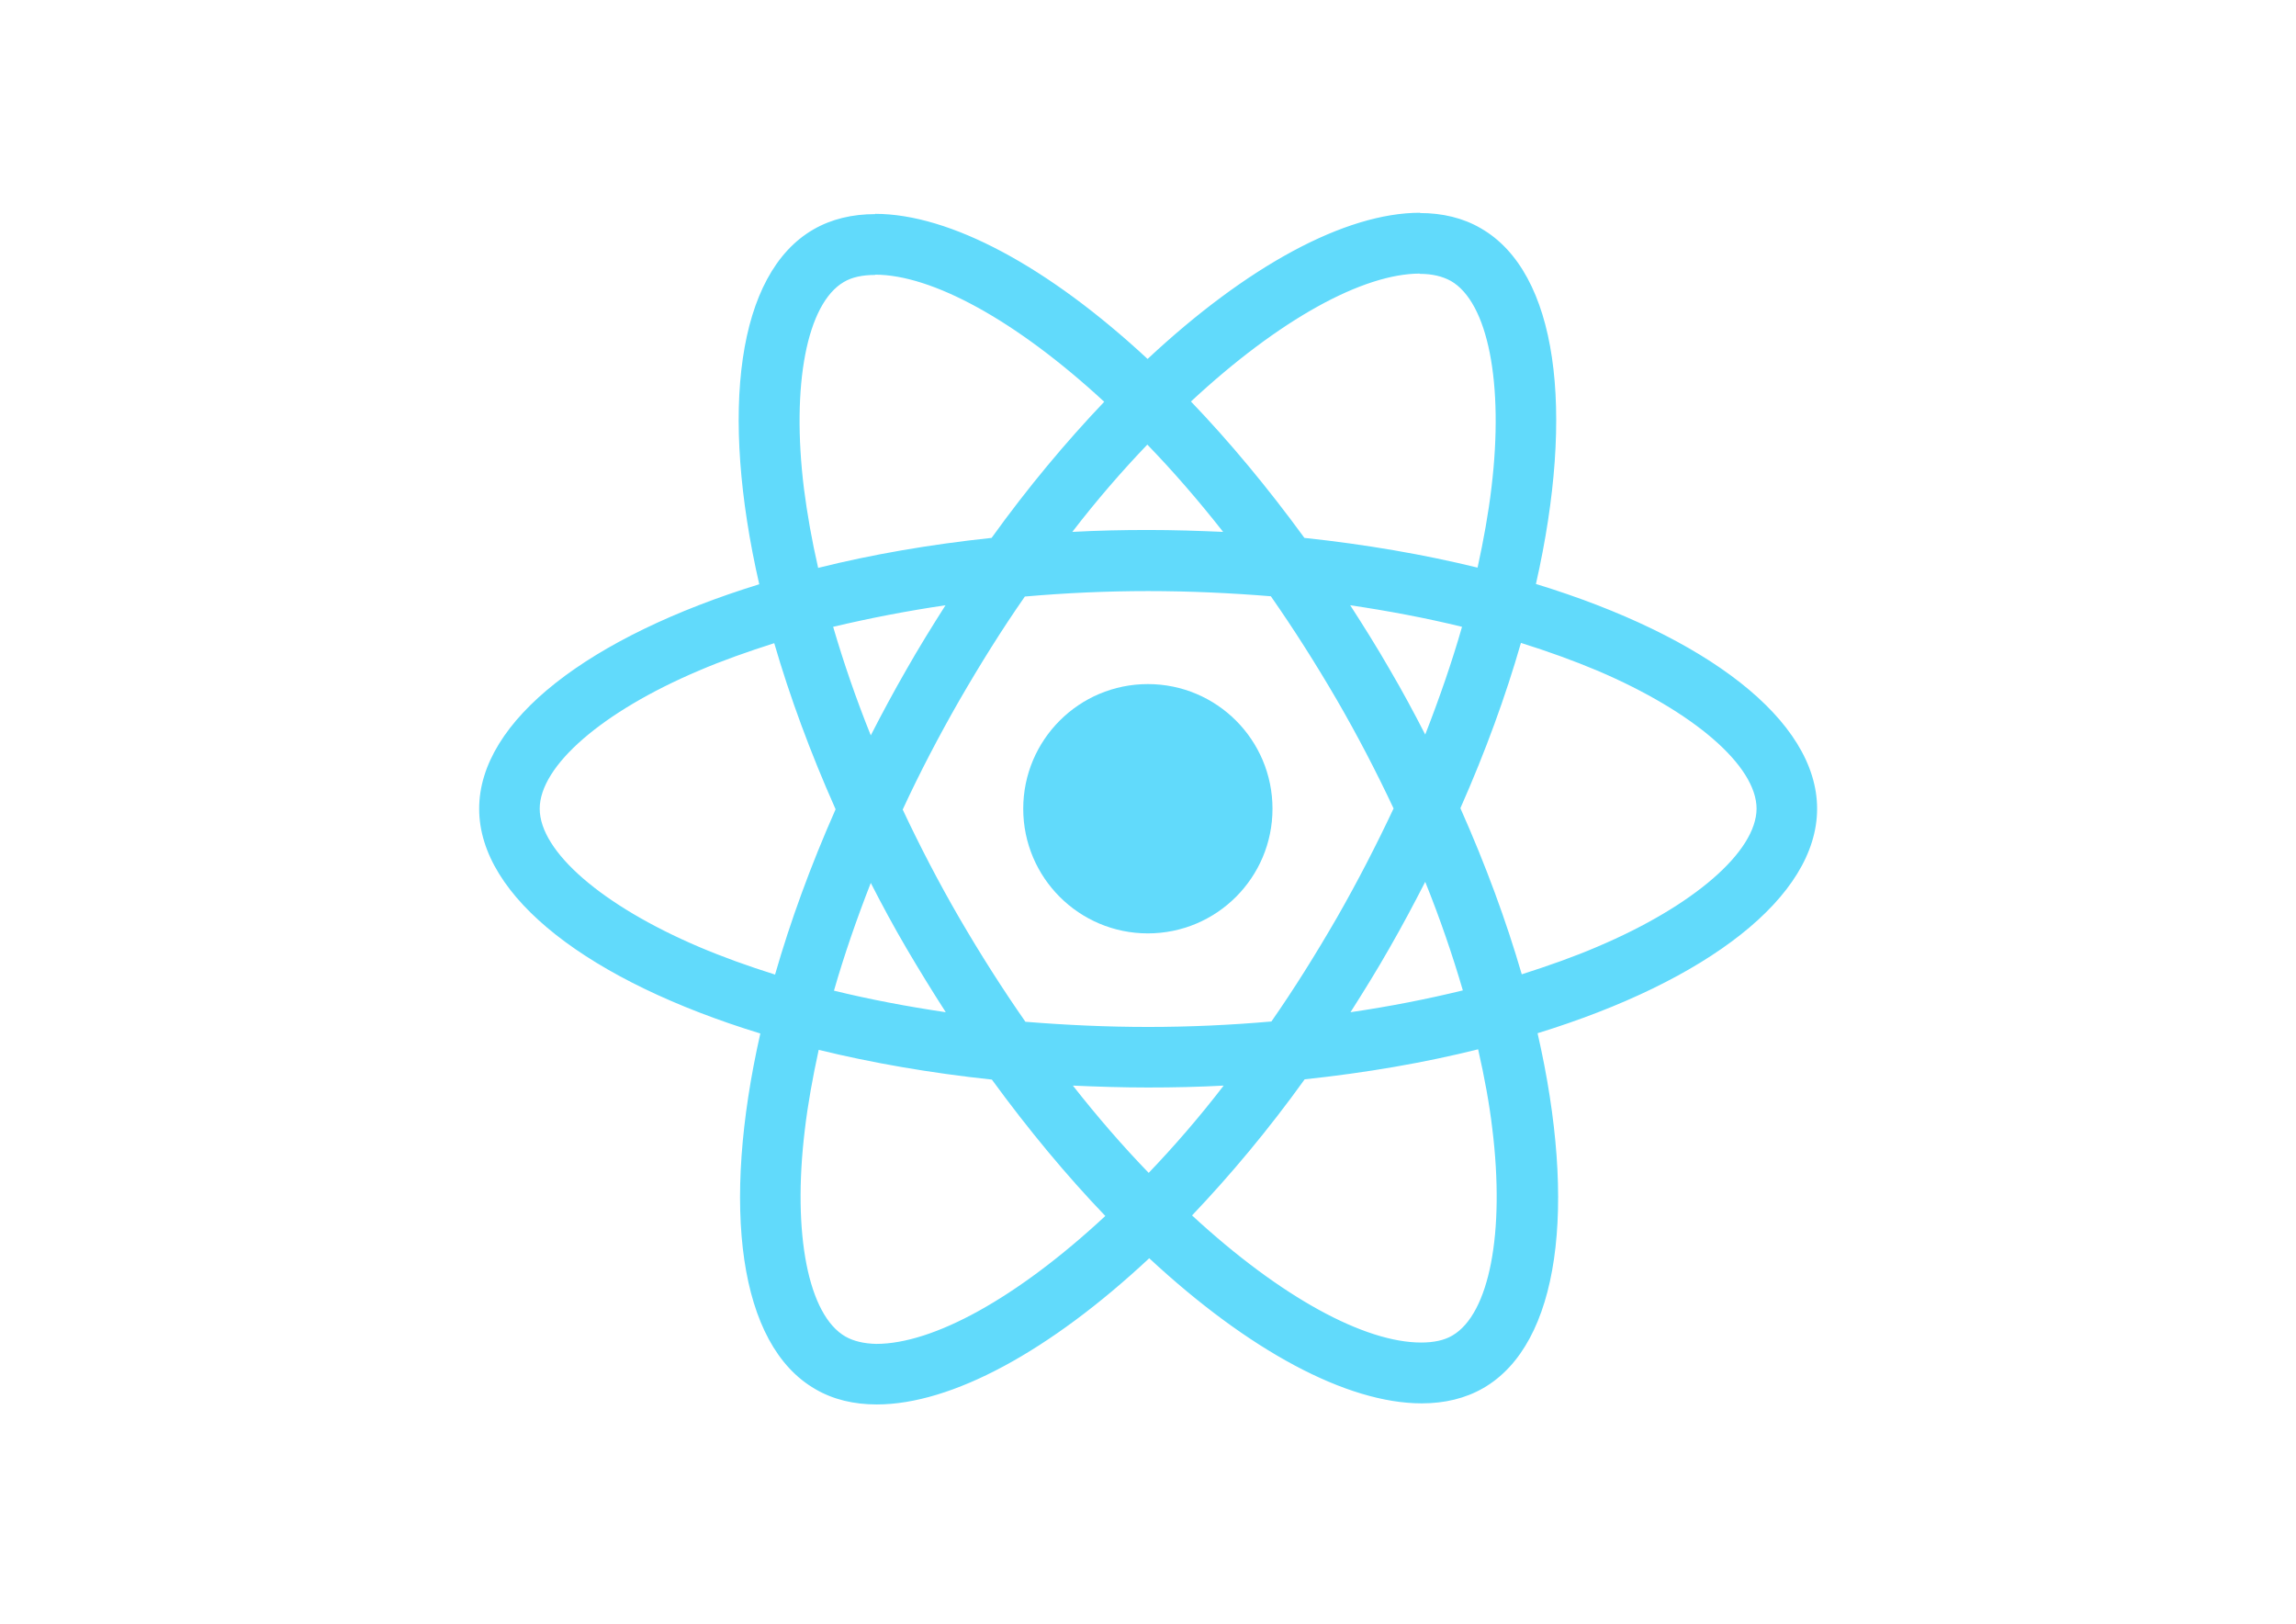
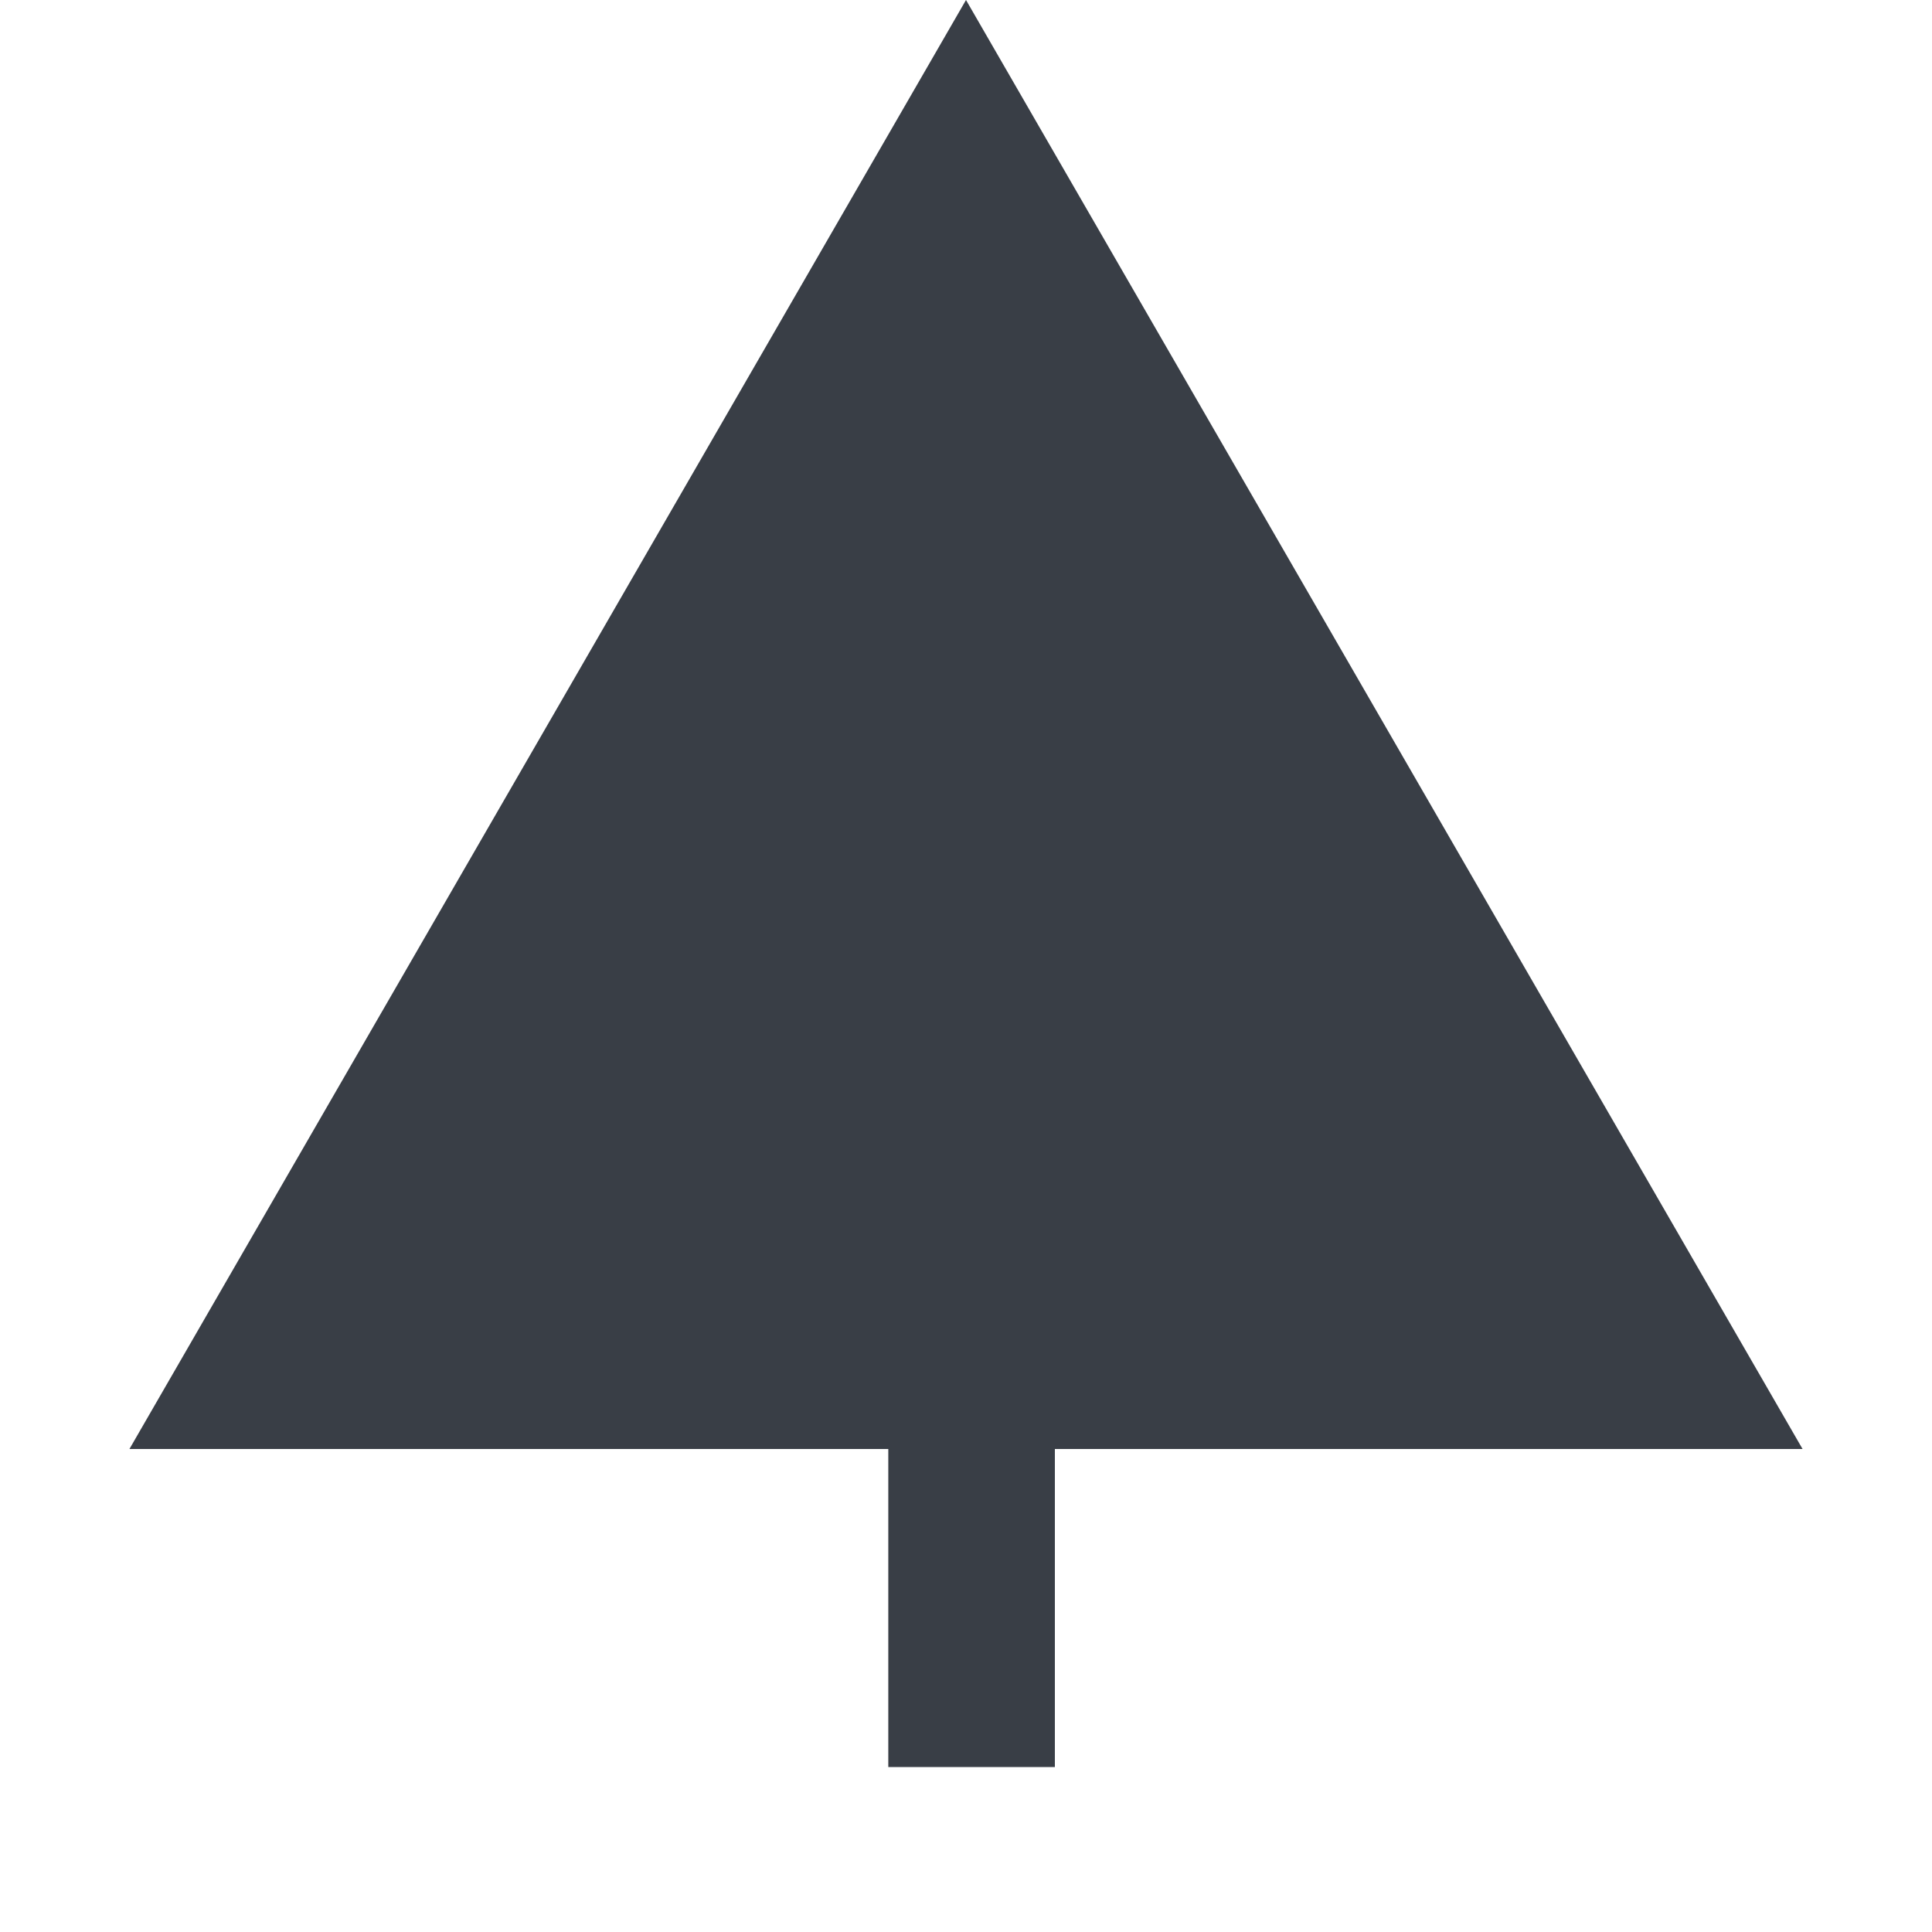
- <svg xmlns="http://www.w3.org/2000/svg" viewBox="0 0 841.9 595.3">
-   <g fill="#61DAFB">
-     <path d="M666.3 296.5c0-32.5-40.7-63.3-103.1-82.4 14.4-63.6 8-114.2-20.2-130.4-6.5-3.8-14.1-5.6-22.4-5.6v22.3c4.6 0 8.3.9 11.4 2.6 13.6 7.8 19.5 37.5 14.9 75.7-1.1 9.4-2.9 19.3-5.1 29.4-19.6-4.8-41-8.5-63.5-10.9-13.5-18.5-27.5-35.3-41.6-50 32.6-30.3 63.2-46.9 84-46.9V78c-27.5 0-63.5 19.6-99.9 53.6-36.4-33.8-72.4-53.2-99.9-53.2v22.3c20.7 0 51.4 16.5 84 46.6-14 14.7-28 31.4-41.3 49.9-22.6 2.4-44 6.1-63.6 11-2.3-10-4-19.7-5.2-29-4.7-38.2 1.1-67.9 14.6-75.8 3-1.8 6.9-2.6 11.5-2.6V78.5c-8.4 0-16 1.8-22.6 5.6-28.1 16.2-34.4 66.7-19.9 130.1-62.2 19.2-102.7 49.9-102.7 82.3 0 32.5 40.7 63.3 103.1 82.4-14.4 63.6-8 114.2 20.2 130.4 6.5 3.8 14.1 5.6 22.5 5.6 27.5 0 63.5-19.6 99.9-53.6 36.4 33.8 72.4 53.2 99.9 53.2 8.4 0 16-1.8 22.6-5.6 28.1-16.2 34.4-66.7 19.9-130.1 62-19.1 102.5-49.9 102.5-82.3zm-130.2-66.7c-3.7 12.9-8.3 26.2-13.5 39.5-4.1-8-8.4-16-13.1-24-4.6-8-9.5-15.8-14.4-23.4 14.2 2.1 27.9 4.7 41 7.9zm-45.8 106.5c-7.8 13.5-15.8 26.3-24.1 38.2-14.9 1.3-30 2-45.2 2-15.1 0-30.2-.7-45-1.9-8.3-11.9-16.4-24.6-24.2-38-7.6-13.1-14.5-26.4-20.8-39.8 6.2-13.4 13.2-26.8 20.7-39.9 7.8-13.5 15.8-26.3 24.1-38.2 14.9-1.3 30-2 45.2-2 15.1 0 30.2.7 45 1.9 8.3 11.9 16.4 24.6 24.2 38 7.6 13.1 14.5 26.4 20.8 39.8-6.3 13.4-13.2 26.8-20.7 39.9zm32.3-13c5.4 13.4 10 26.8 13.8 39.8-13.1 3.2-26.9 5.9-41.2 8 4.9-7.7 9.8-15.6 14.4-23.7 4.6-8 8.9-16.1 13-24.1zM421.2 430c-9.3-9.6-18.6-20.3-27.8-32 9 .4 18.2.7 27.5.7 9.4 0 18.7-.2 27.8-.7-9 11.7-18.3 22.4-27.5 32zm-74.4-58.9c-14.2-2.1-27.9-4.7-41-7.9 3.7-12.9 8.3-26.2 13.5-39.5 4.1 8 8.4 16 13.1 24 4.7 8 9.5 15.8 14.4 23.4zM420.7 163c9.3 9.6 18.6 20.3 27.8 32-9-.4-18.2-.7-27.5-.7-9.4 0-18.7.2-27.8.7 9-11.7 18.3-22.4 27.5-32zm-74 58.9c-4.9 7.7-9.8 15.6-14.4 23.7-4.6 8-8.9 16-13 24-5.4-13.4-10-26.8-13.8-39.8 13.1-3.1 26.9-5.8 41.2-7.9zm-90.5 125.2c-35.4-15.1-58.3-34.9-58.3-50.6 0-15.7 22.9-35.6 58.3-50.6 8.6-3.7 18-7 27.7-10.1 5.7 19.6 13.2 40 22.5 60.9-9.2 20.8-16.6 41.1-22.2 60.6-9.9-3.1-19.3-6.5-28-10.2zM310 490c-13.6-7.8-19.5-37.5-14.9-75.7 1.1-9.4 2.9-19.3 5.1-29.4 19.6 4.8 41 8.5 63.5 10.9 13.5 18.5 27.5 35.3 41.6 50-32.6 30.3-63.2 46.9-84 46.9-4.5-.1-8.3-1-11.3-2.7zm237.2-76.2c4.7 38.2-1.1 67.9-14.6 75.8-3 1.8-6.9 2.6-11.5 2.6-20.7 0-51.4-16.5-84-46.6 14-14.7 28-31.4 41.3-49.9 22.6-2.4 44-6.1 63.6-11 2.3 10.1 4.1 19.8 5.2 29.1zm38.5-66.7c-8.6 3.7-18 7-27.7 10.1-5.7-19.6-13.2-40-22.5-60.9 9.2-20.8 16.6-41.1 22.2-60.6 9.9 3.1 19.3 6.5 28.1 10.2 35.4 15.1 58.3 34.9 58.3 50.6-.1 15.7-23 35.6-58.4 50.6zM320.8 78.4z" />
-     <circle cx="420.9" cy="296.5" r="45.7" />
-     <path d="M520.5 78.1z" />
-   </g>
+ <svg xmlns="http://www.w3.org/2000/svg" width="32" height="32" viewBox="0 0 32 32" fill="none">
+   <rect x="14.713" y="23.805" width="2.759" height="5.463" fill="#393E46" />
+   <path d="M16 0L29.856 24H2.144L16 0Z" fill="#393E46" />
</svg>
